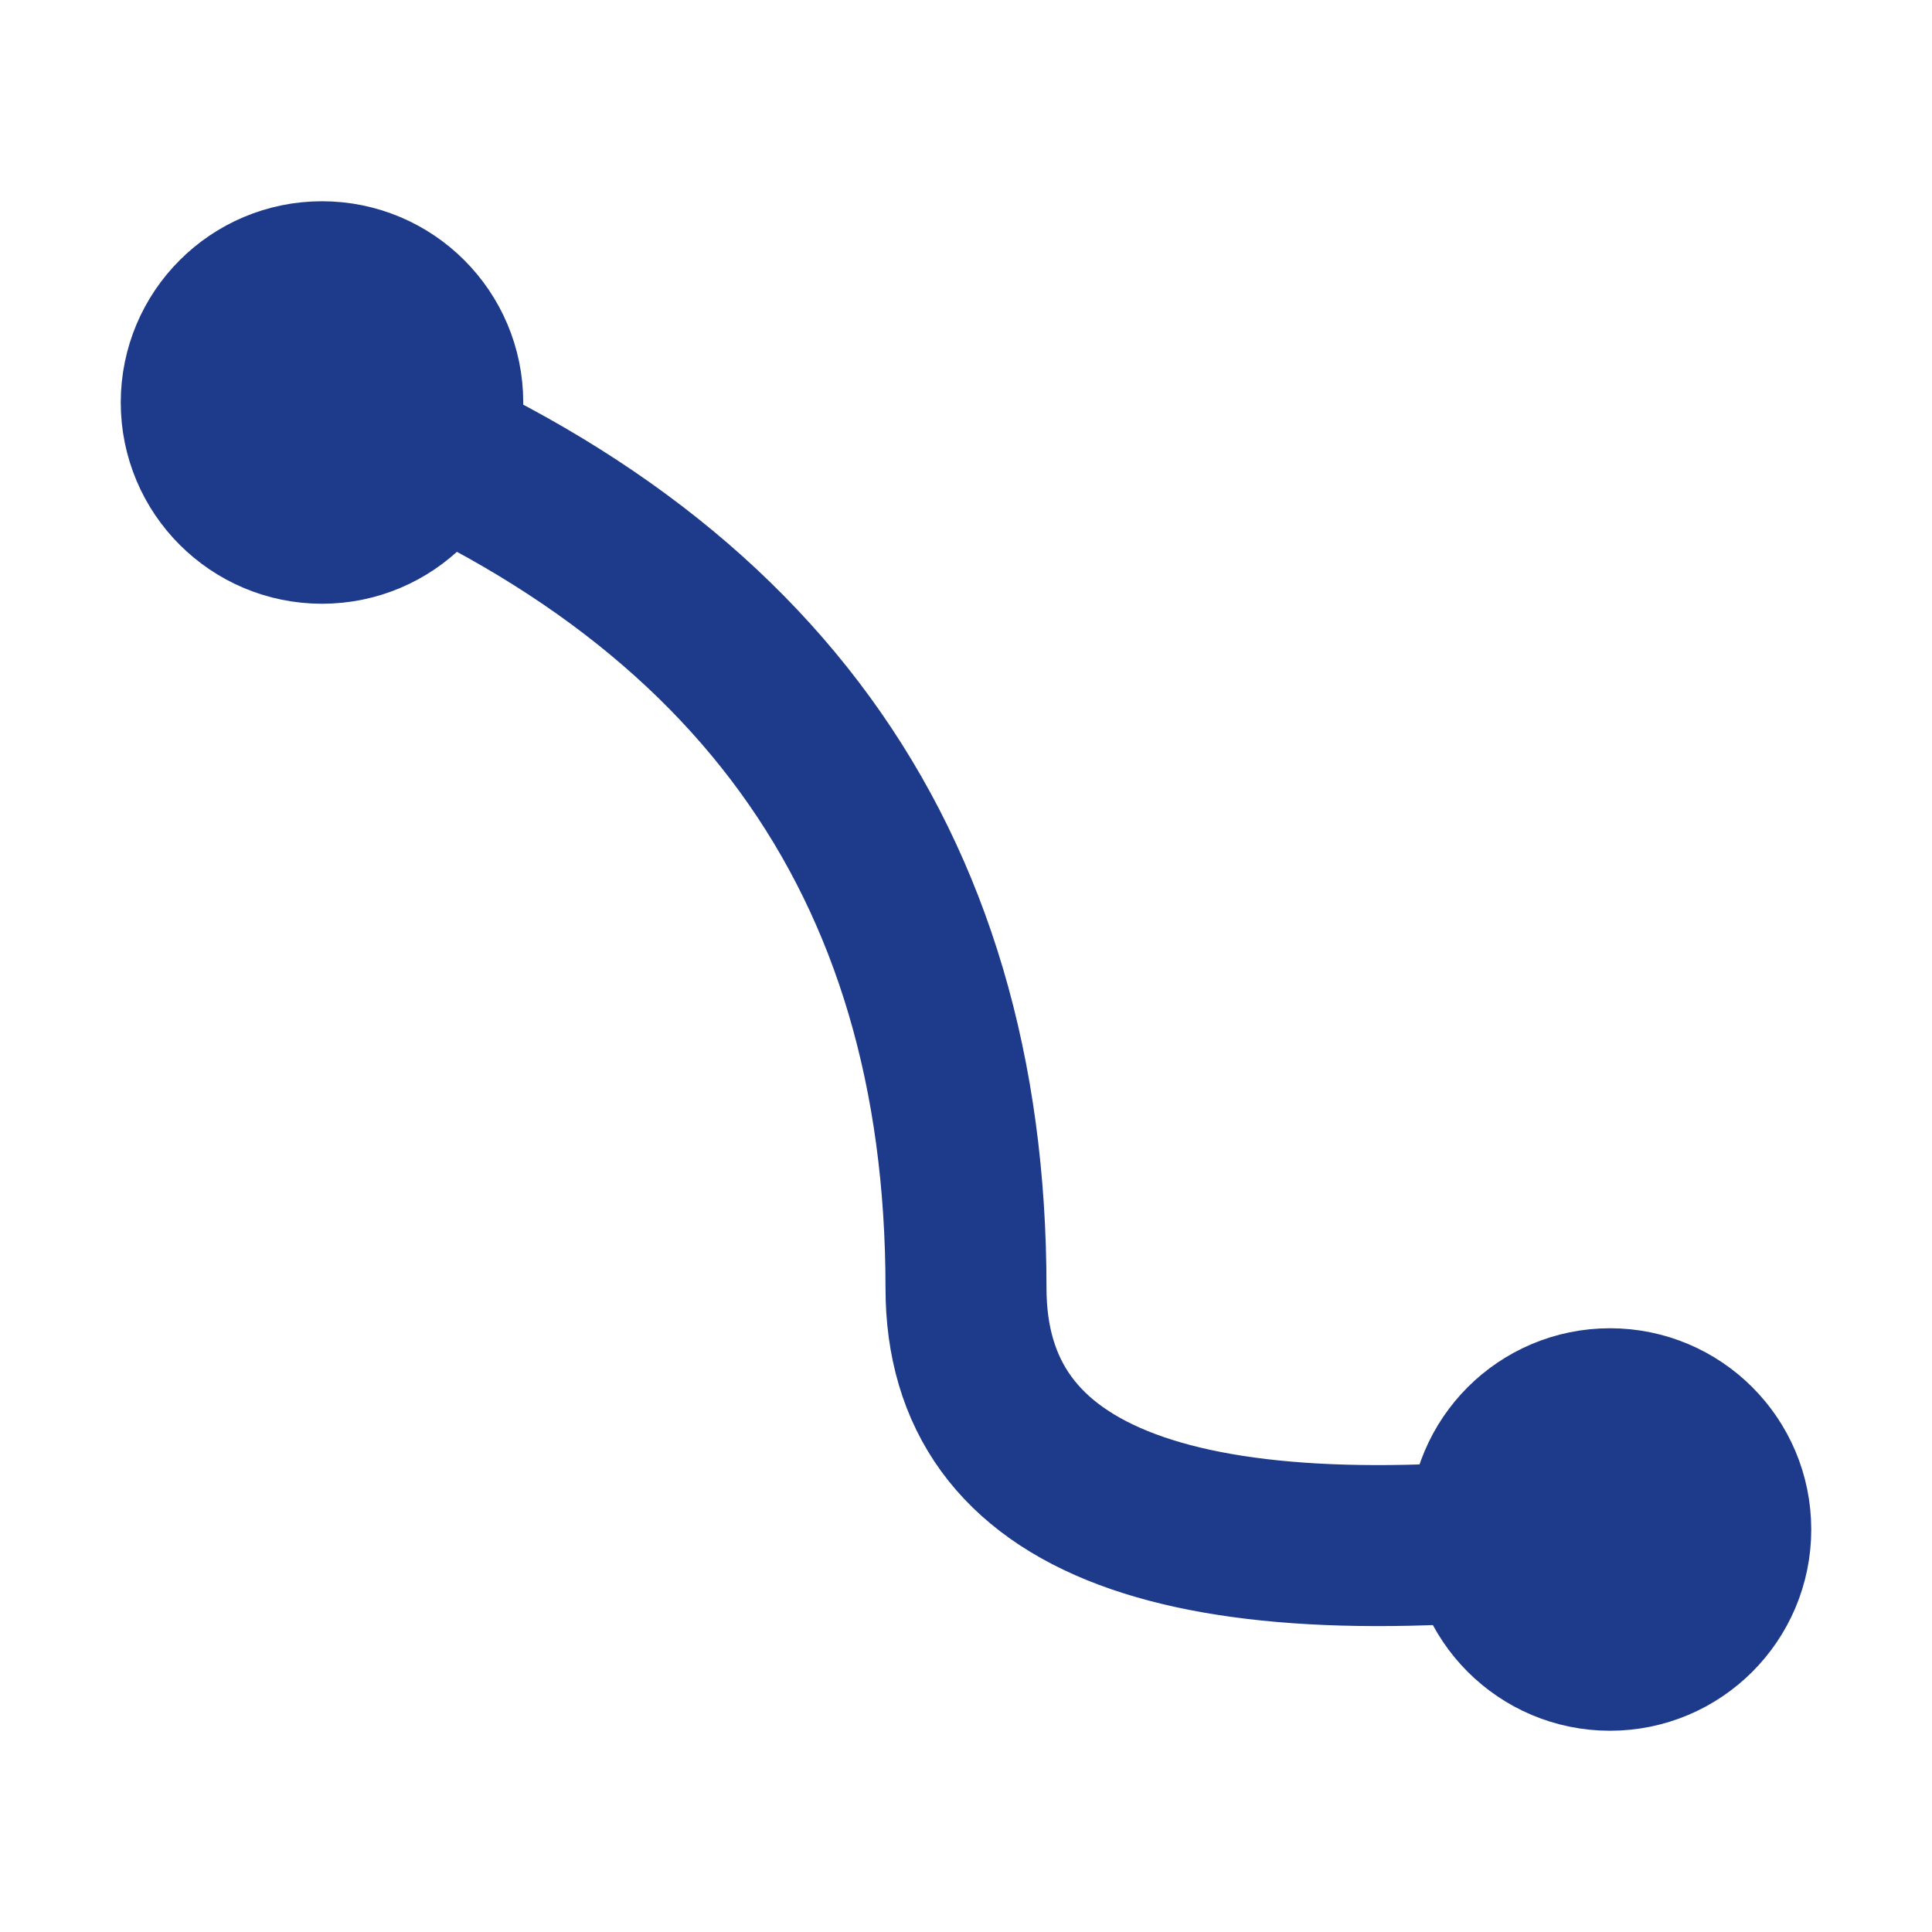
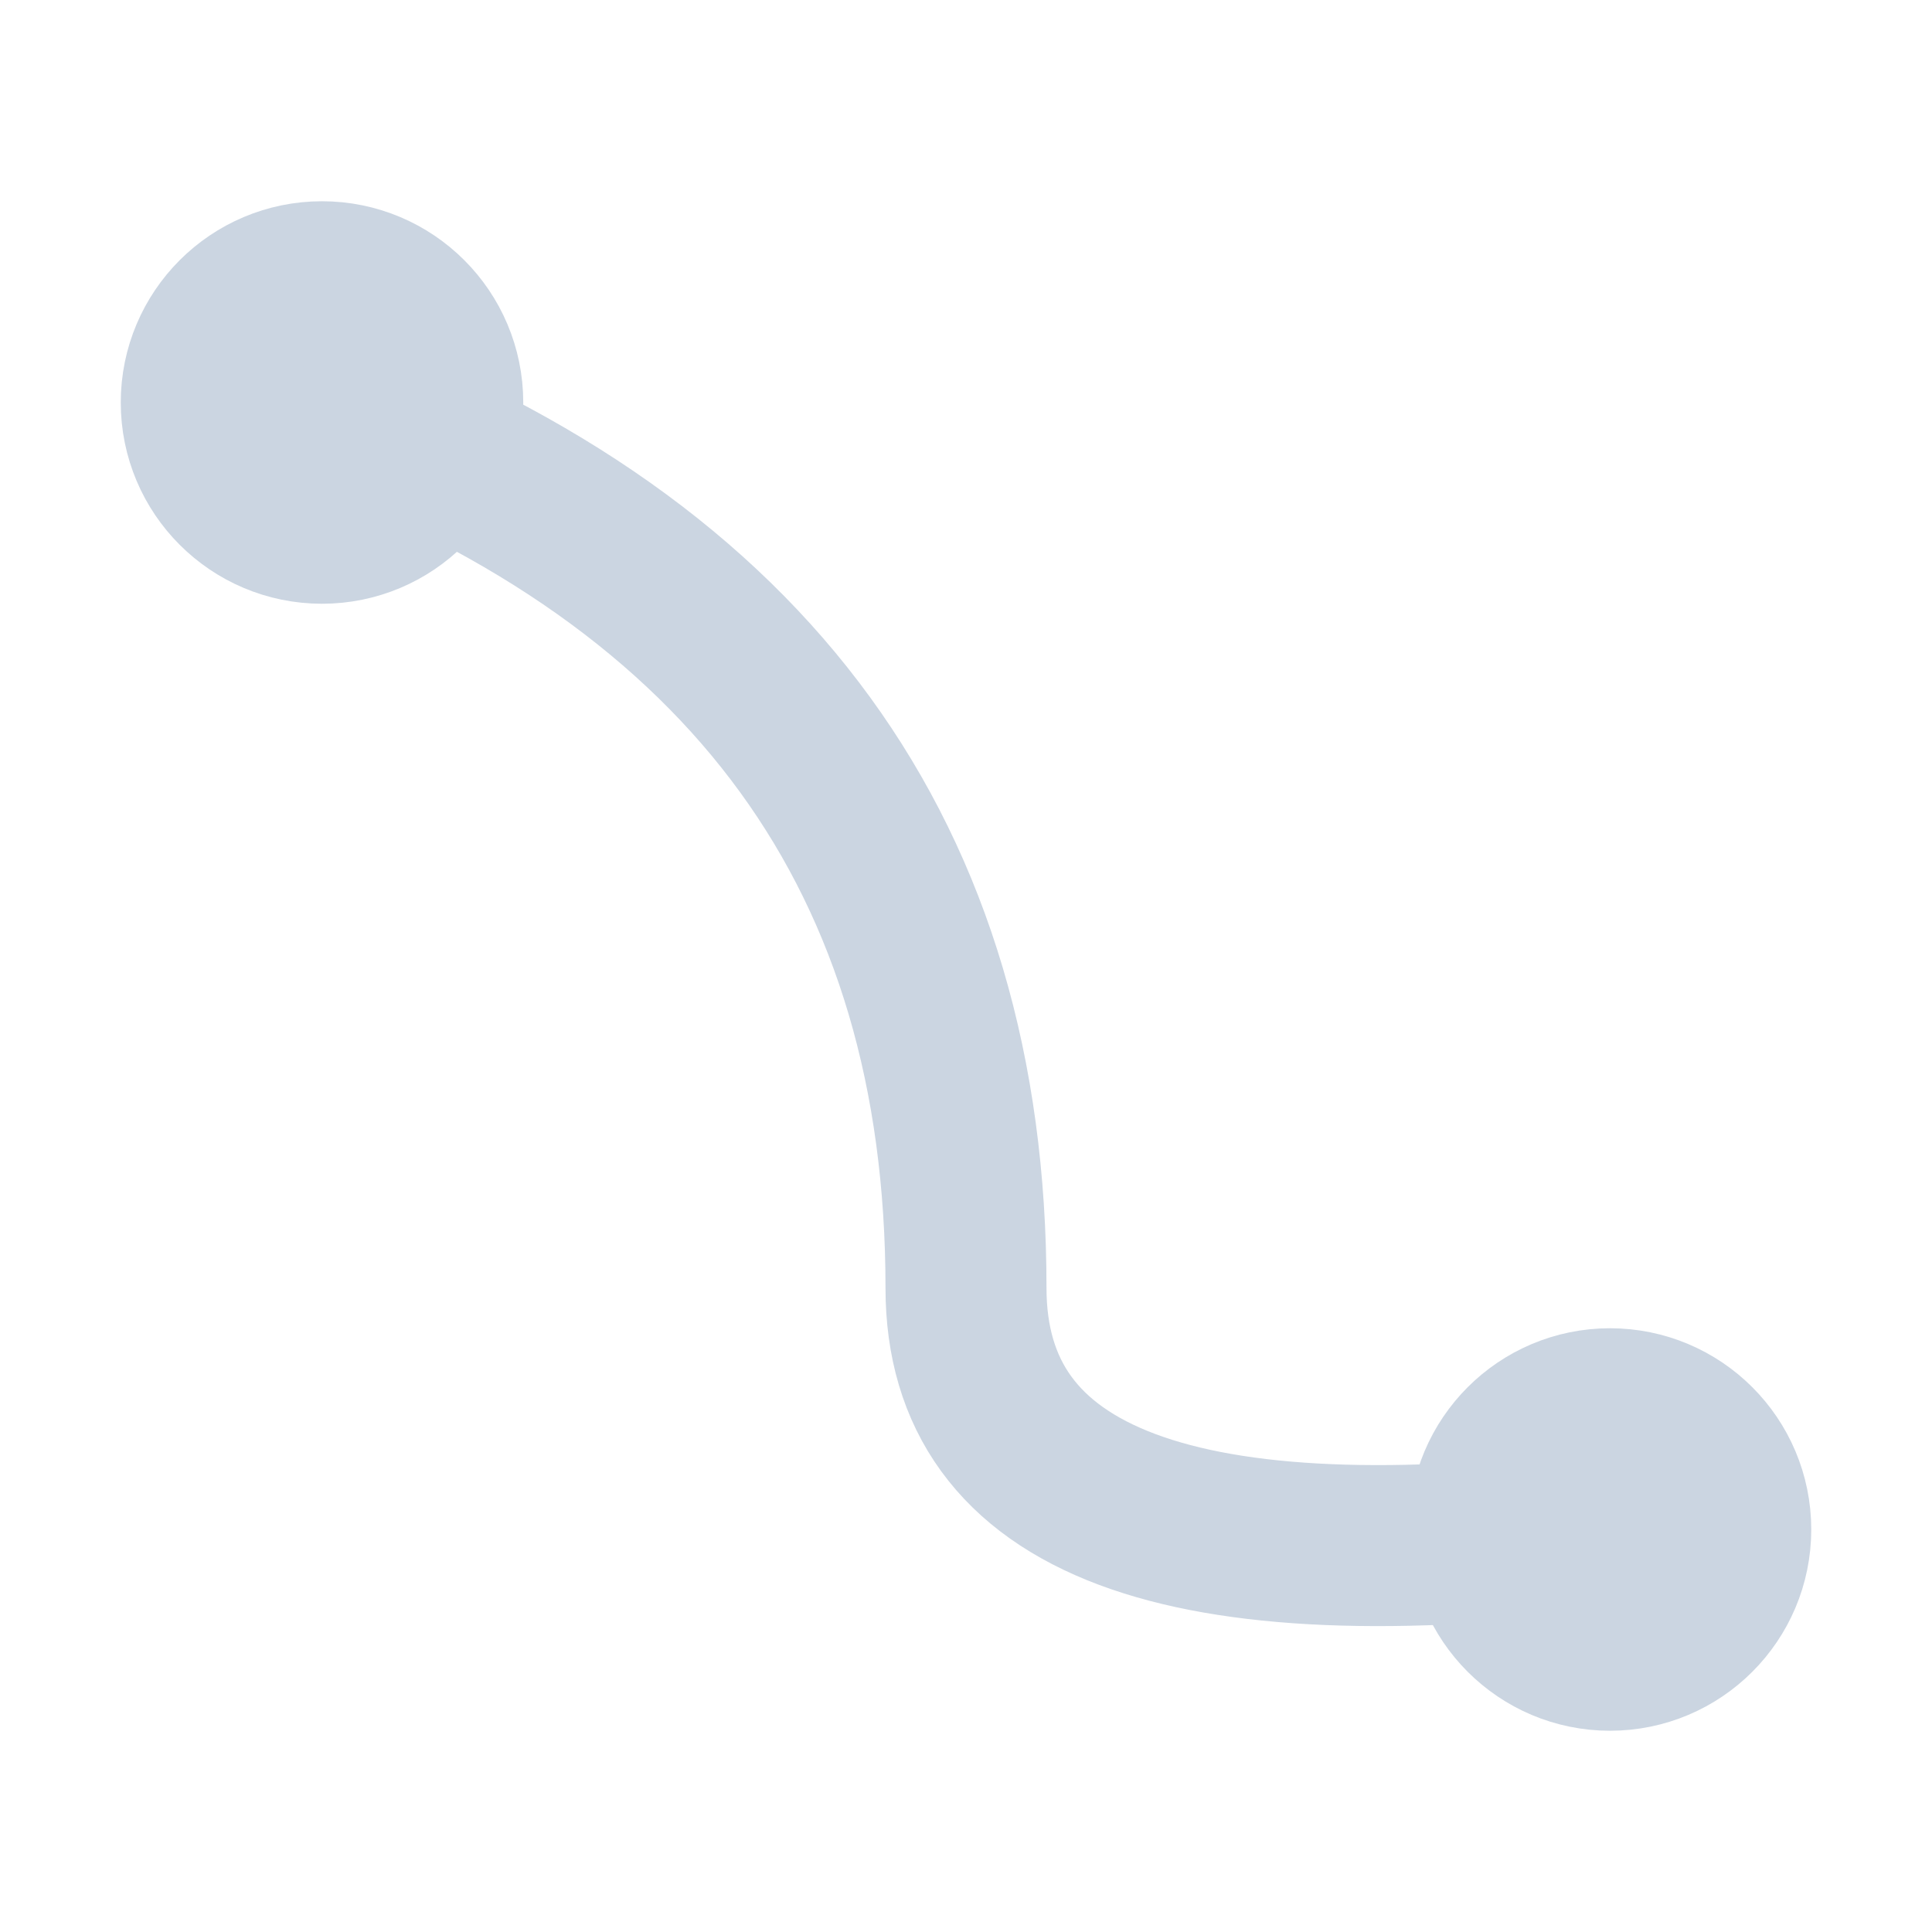
<svg xmlns="http://www.w3.org/2000/svg" viewBox="0 0 24 24">
-   <path d="M 4 5 Q 12 8 12 16 Q 12 20 20 19" stroke="#1E3A8A" fill="none" stroke-width="2" stroke-linecap="round" stroke-linejoin="round" />
-   <circle cx="4" cy="5" r="1.5" stroke="#1E3A8A" fill="none" stroke-width="2" stroke-linecap="round" stroke-linejoin="round" />
-   <circle cx="20" cy="19" r="1.5" stroke="#1E3A8A" fill="none" stroke-width="2" stroke-linecap="round" stroke-linejoin="round" />
+   <path d="M 4 5 Q 12 8 12 16 Q 12 20 20 19" stroke="#CBD5E1" fill="none" stroke-width="2" stroke-linecap="round" stroke-linejoin="round" />
+   <circle cx="4" cy="5" r="1.5" stroke="#CBD5E1" fill="none" stroke-width="2" stroke-linecap="round" stroke-linejoin="round" />
+   <circle cx="20" cy="19" r="1.5" stroke="#CBD5E1" fill="none" stroke-width="2" stroke-linecap="round" stroke-linejoin="round" />
</svg>
